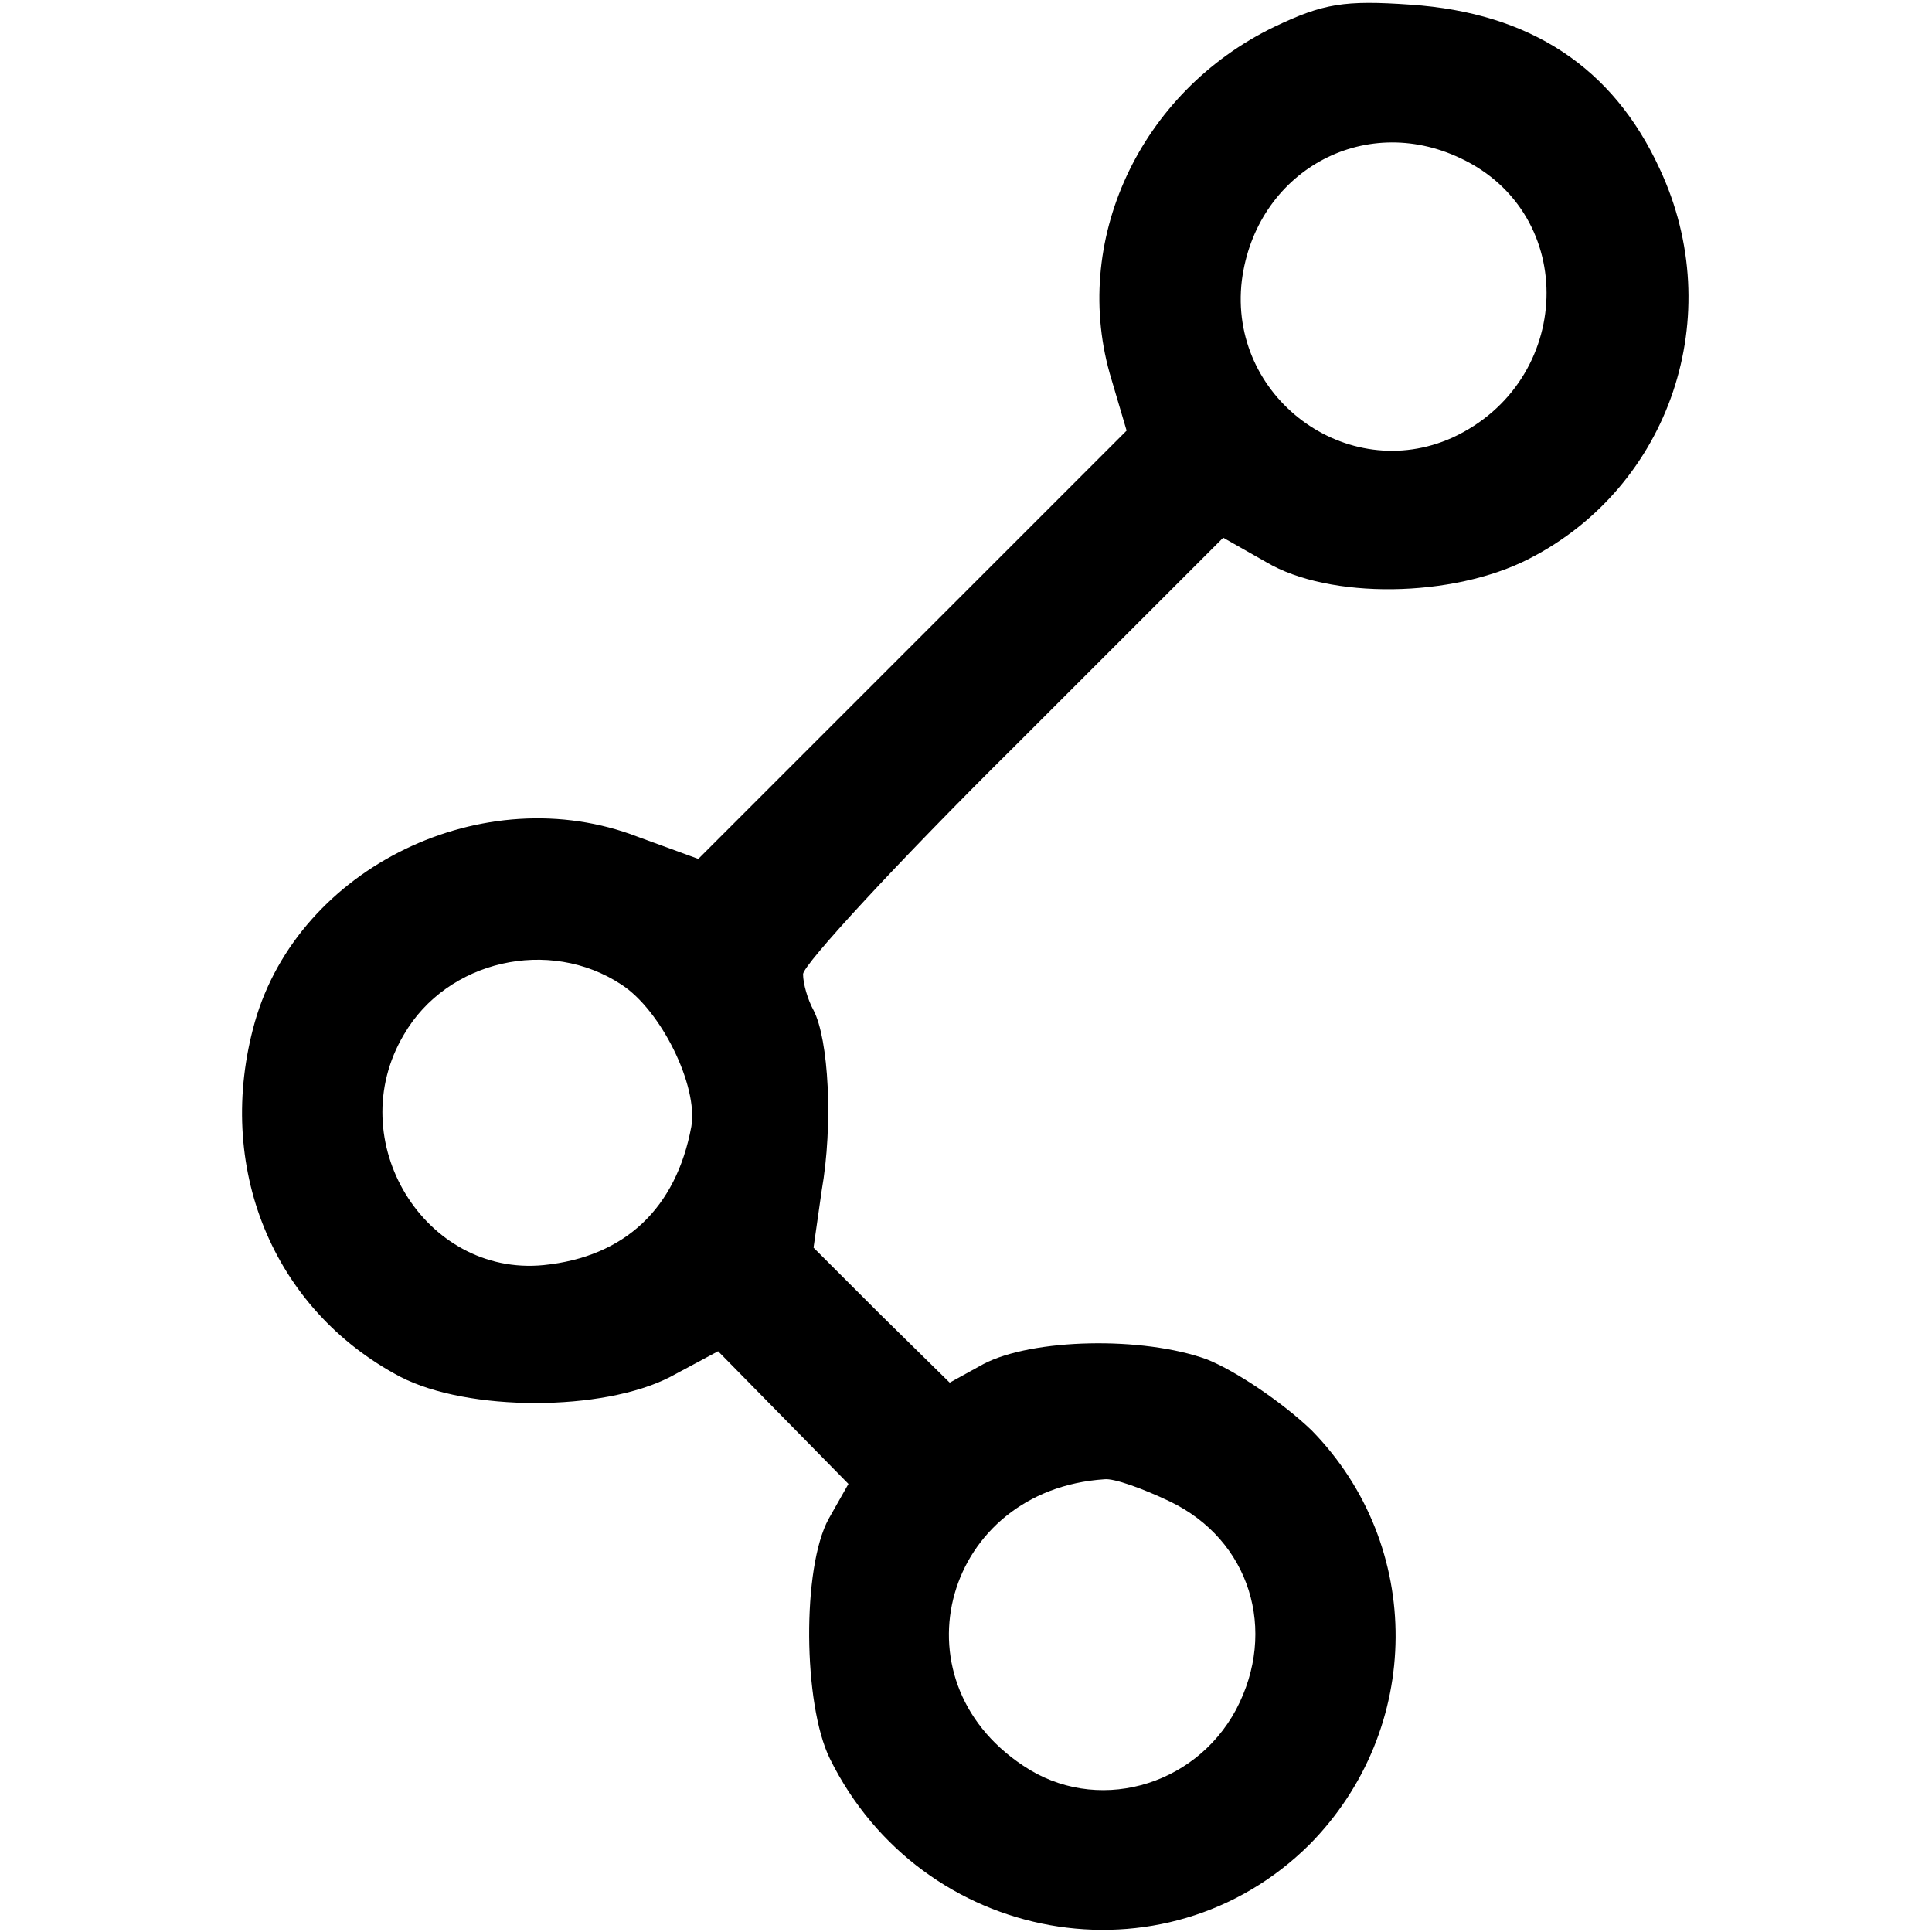
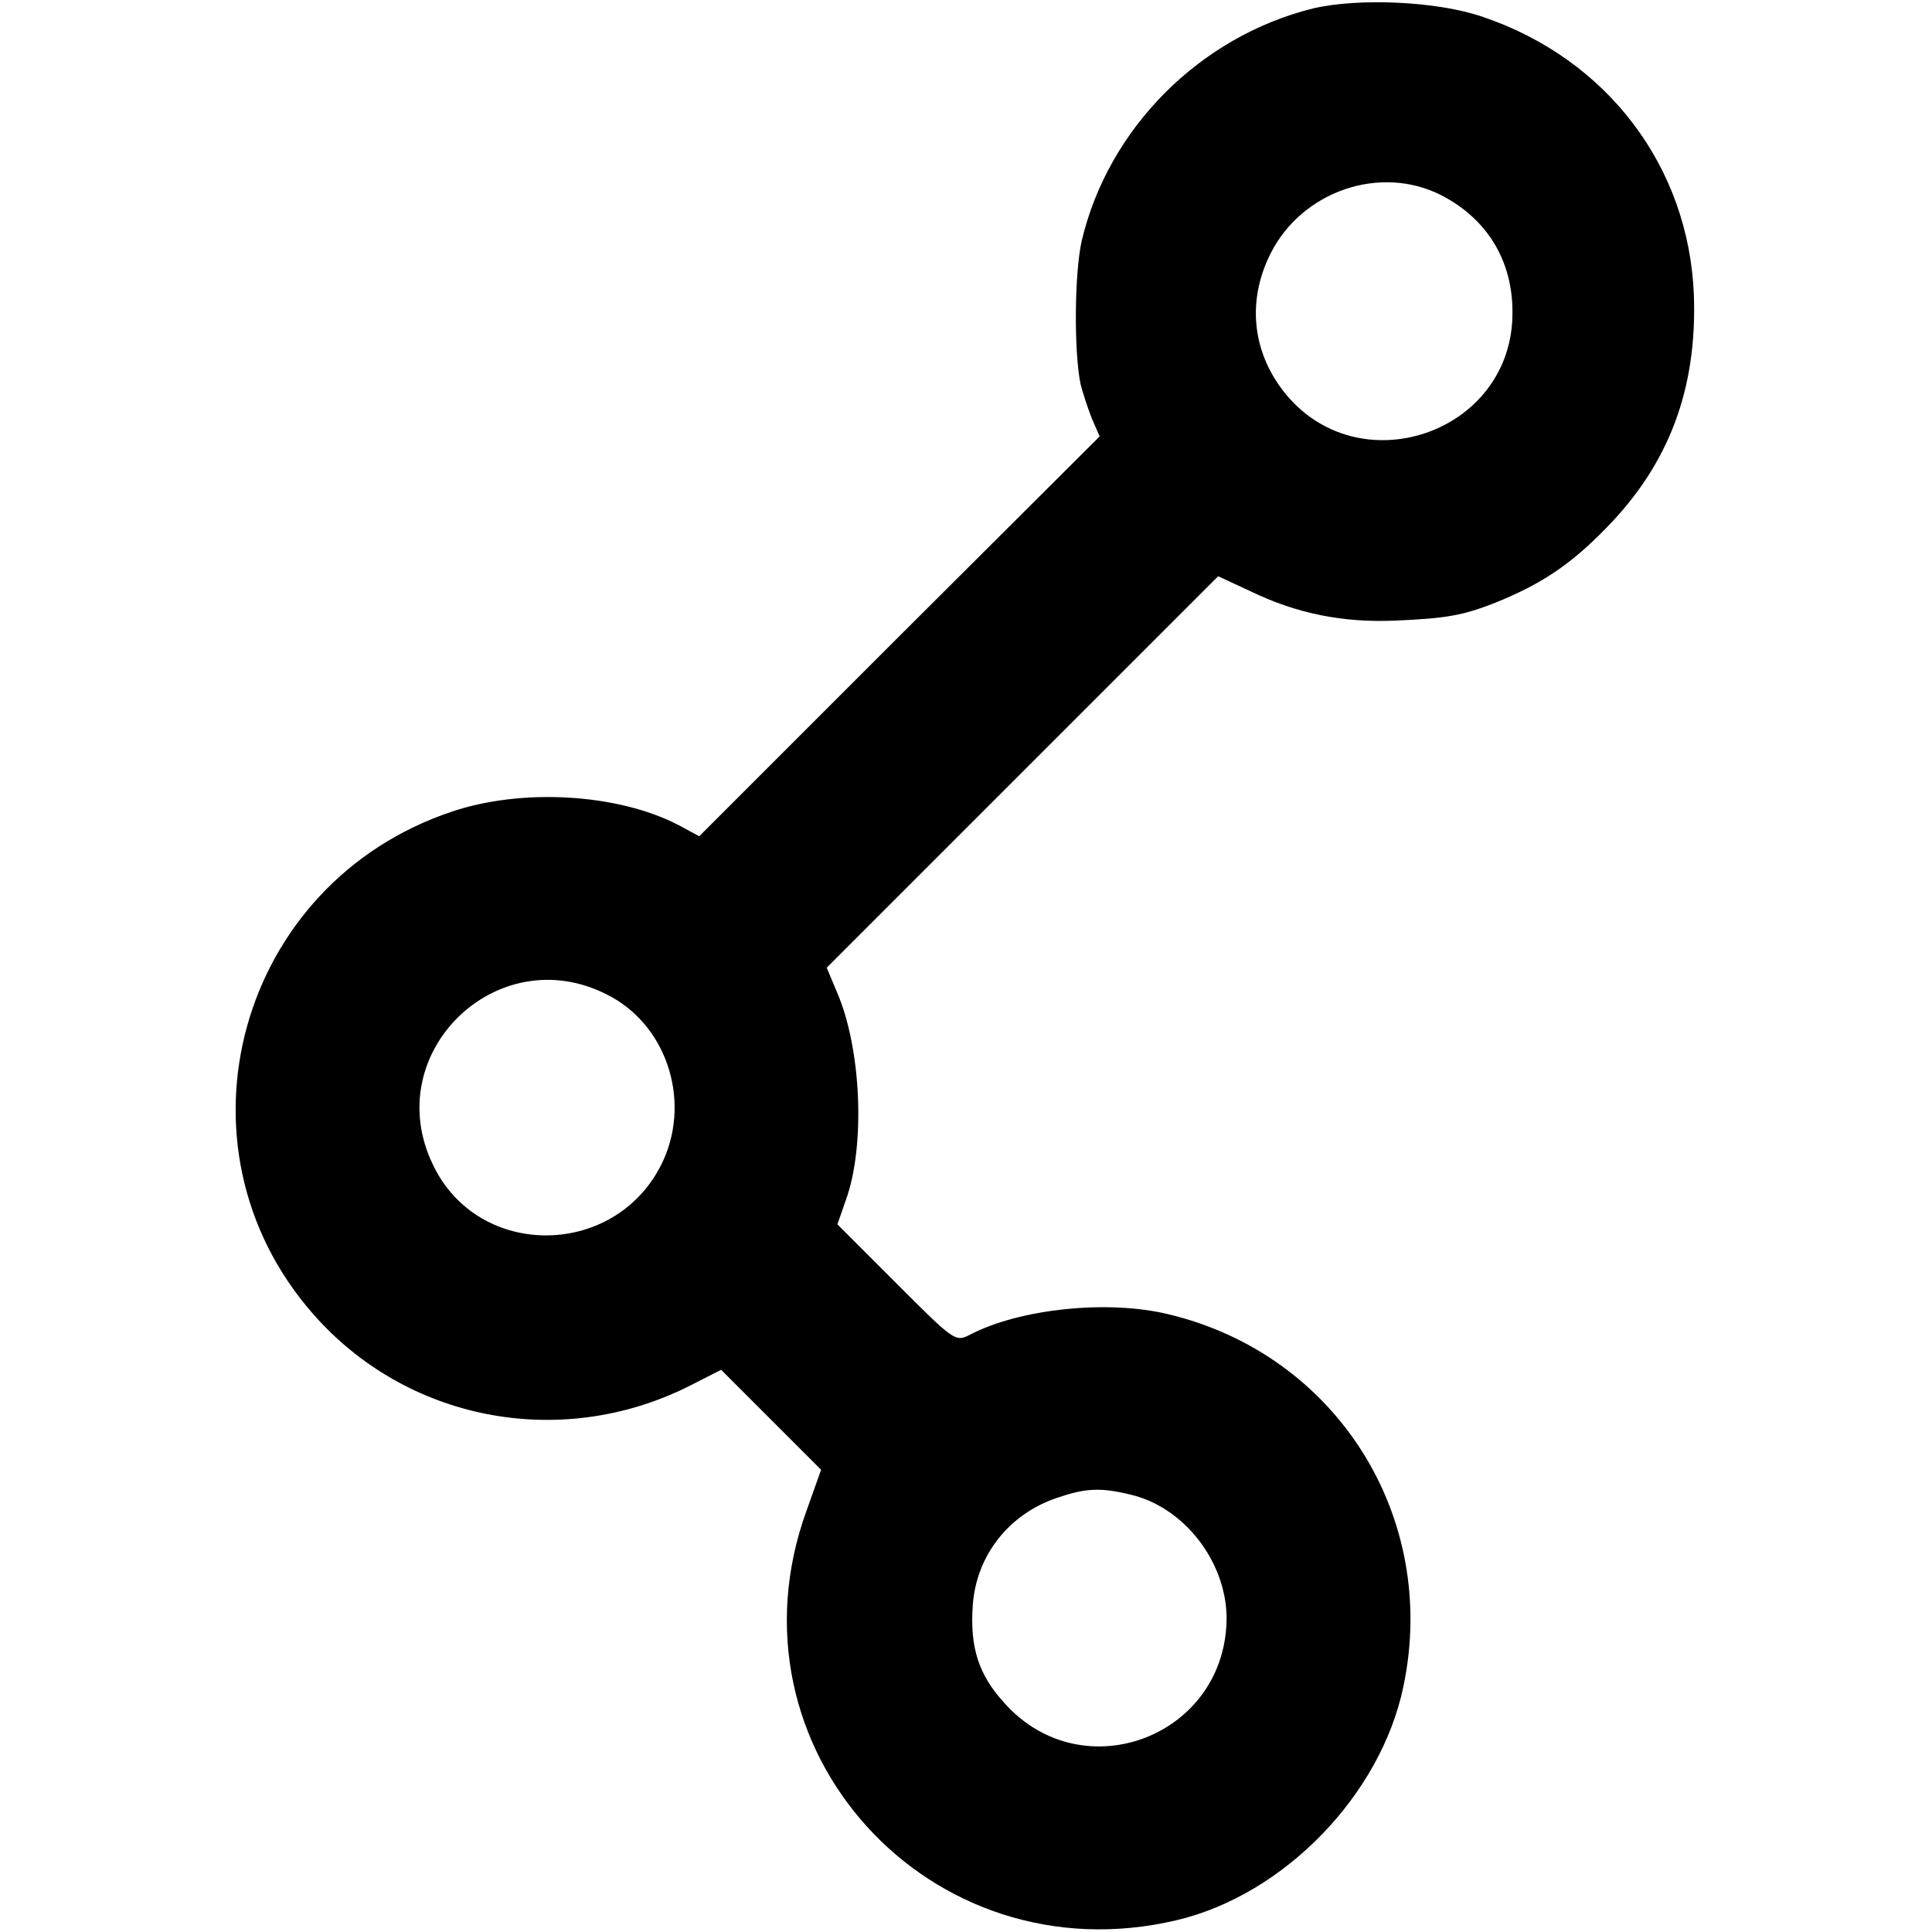
- <svg xmlns="http://www.w3.org/2000/svg" version="1.0" width="166pt" height="166pt" viewBox="0 0 166 166" preserveAspectRatio="xMidYMid meet">
-   <g transform="translate(0,166) scale(0.1,-0.1)" fill="#000000" stroke="none">
-     <path d="M1095 1637 c-116 -56 -176 -185 -140 -303 l13 -44 -184 -184 -184 -184 -52 19 c-132 51 -291 -26 -329 -159 -35 -124 15 -247 125 -305 58 -30 174 -30 232 0 l41 22 56 -57 56 -57 -17 -30 c-23 -42 -22 -159 1 -206 79 -160 288 -197 412 -74 98 99 99 257 2 356 -25 24 -65 51 -90 61 -55 20 -150 18 -192 -4 l-29 -16 -59 58 -58 58 7 49 c10 57 6 130 -7 155 -5 9 -9 23 -9 31 0 8 81 96 181 195 l180 180 37 -21 c54 -32 160 -31 226 3 121 62 171 209 112 335 -40 87 -111 134 -214 141 -57 4 -75 1 -117 -19z m160 -113 c102 -48 97 -192 -7 -240 -91 -41 -193 35 -181 135 12 93 104 145 188 105z m-721 -710 c34 -22 66 -87 60 -122 -13 -70 -57 -112 -127 -119 -102 -10 -174 107 -120 198 37 64 125 84 187 43z m471 -444 c69 -33 93 -111 57 -179 -36 -67 -121 -90 -183 -48 -113 75 -67 237 70 246 8 1 33 -8 56 -19z" />
+ <svg xmlns="http://www.w3.org/2000/svg" version="1.0" width="344pt" height="344pt" viewBox="0 0 344 344" preserveAspectRatio="xMidYMid meet">
+   <g transform="translate(0,344) scale(0.1,-0.1)" fill="#000000" stroke="none">
+     <path d="M2338 3425 c-202 -50 -365 -214 -412 -414 -13 -58 -14 -197 -2 -255 4 -16 13 -43 20 -61 l14 -32 -357 -356 -356 -356 -37 20 c-108 56 -278 66 -403 24 -381 -127 -510 -595 -248 -894 166 -190 438 -243 666 -131 l61 31 89 -89 89 -89 -26 -73 c-153 -422 219 -833 659 -729 191 45 364 223 404 417 63 302 -120 591 -419 662 -107 26 -263 10 -352 -36 -27 -14 -28 -13 -132 91 l-105 105 15 43 c35 96 28 270 -16 371 l-18 43 349 349 348 348 58 -27 c83 -40 165 -56 258 -52 91 4 119 9 178 32 81 33 133 67 197 133 112 114 162 248 156 415 -9 228 -154 420 -376 495 -81 28 -221 34 -302 15z m229 -333 c81 -42 126 -116 126 -207 2 -217 -277 -312 -409 -140 -55 72 -63 161 -22 243 56 112 196 160 305 104z m-1486 -1423 c104 -52 149 -184 101 -293 -79 -177 -331 -182 -412 -8 -94 198 116 401 311 301z m931 -890 c96 -22 171 -119 172 -219 0 -211 -255 -309 -395 -153 -47 51 -62 100 -57 174 6 89 64 163 150 192 50 17 76 19 130 6z" />
  </g>
</svg>
